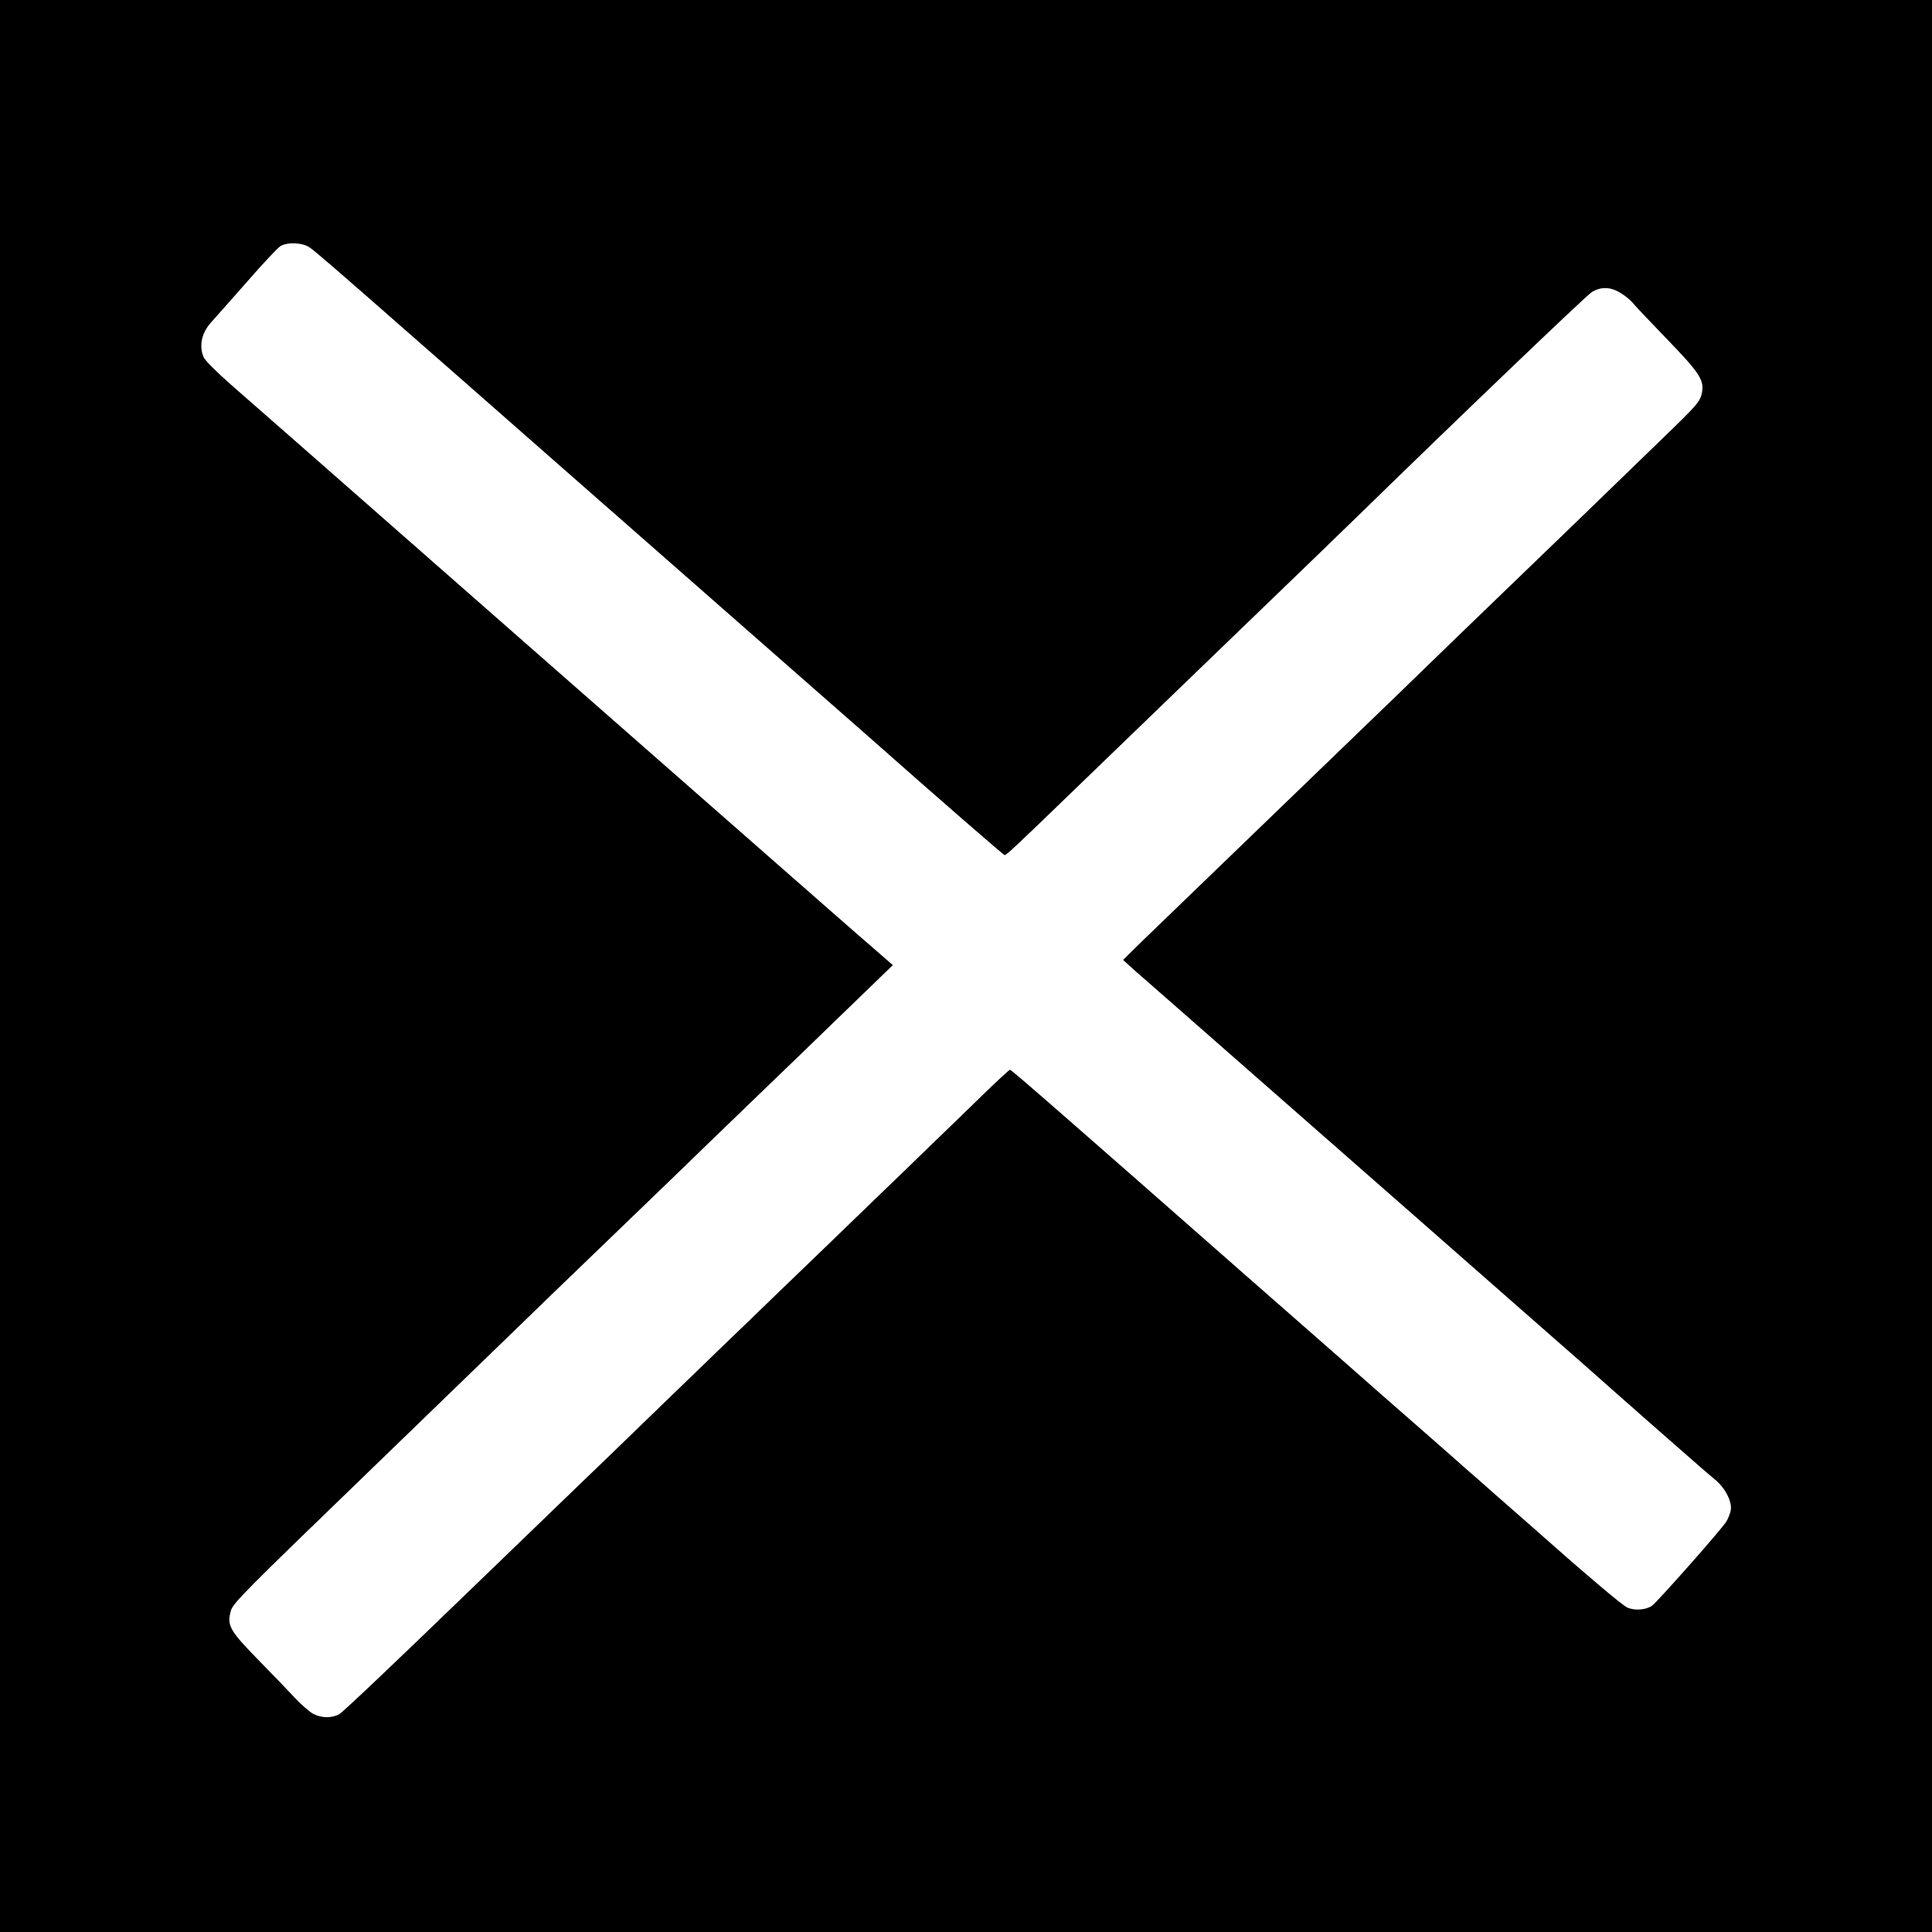
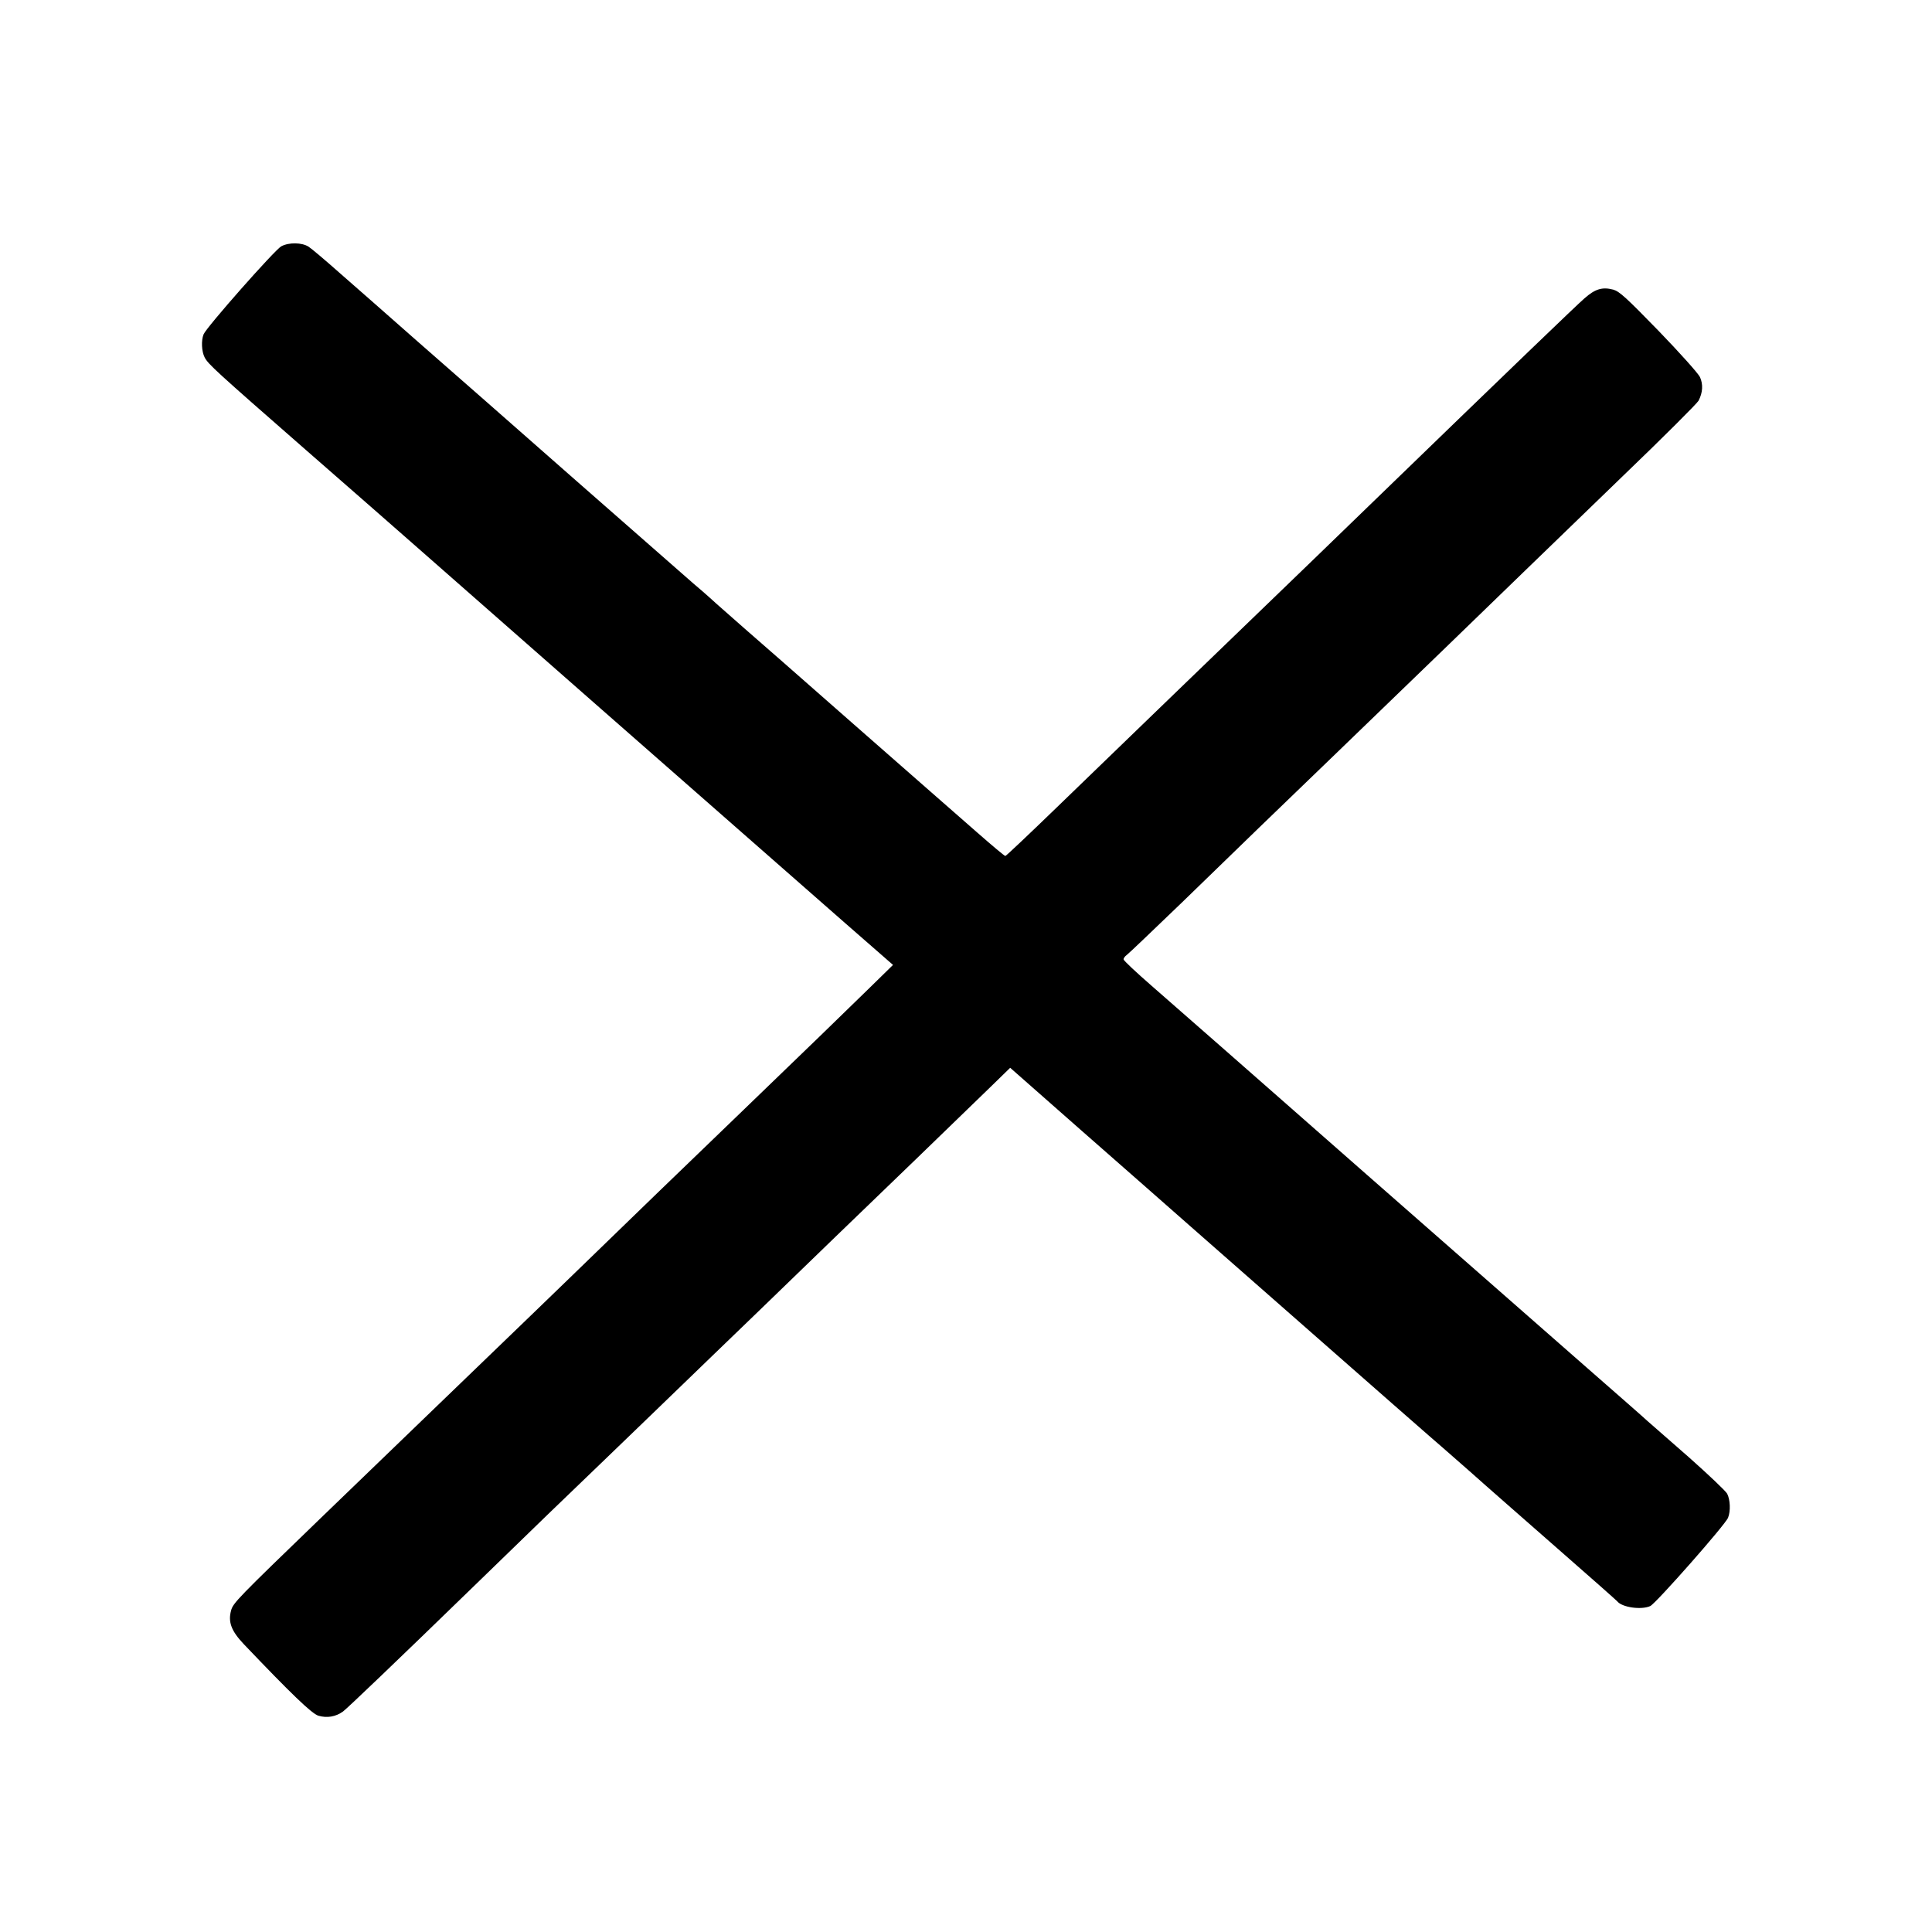
- <svg xmlns="http://www.w3.org/2000/svg" version="1.0" width="1080pt" height="1080pt" viewBox="0 0 1080 1080" preserveAspectRatio="xMidYMid meet">
-   <g transform="translate(0,1080) scale(0.1,-0.1)" fill="#000000" stroke="none">
-     <path d="M0 5400 l0 -5400 5400 0 5400 0 0 5400 0 5400 -5400 0 -5400 0 0 -5400z m1732 4016 c29 -20 149 -123 528 -456 36 -32 160 -140 275 -241 116 -102 397 -349 625 -549 544 -478 915 -803 1267 -1112 159 -139 342 -300 408 -358 424 -375 775 -680 781 -680 11 0 76 62 379 355 154 149 541 522 860 830 319 307 652 629 740 715 541 528 1272 1228 1303 1247 52 32 107 30 163 -6 25 -15 55 -40 66 -54 11 -14 96 -104 188 -199 181 -187 211 -231 200 -297 -9 -54 -23 -70 -210 -251 -93 -90 -235 -227 -315 -305 -80 -78 -280 -271 -445 -430 -308 -297 -439 -423 -725 -701 -91 -88 -424 -409 -740 -714 -316 -305 -626 -604 -689 -665 l-113 -111 73 -66 c41 -35 333 -292 649 -569 964 -846 1234 -1082 1265 -1110 17 -15 149 -131 295 -259 333 -292 391 -343 460 -405 31 -27 72 -64 91 -80 19 -17 123 -109 233 -205 109 -96 218 -191 242 -210 57 -46 98 -125 89 -173 -4 -19 -15 -48 -25 -63 -26 -43 -389 -453 -416 -471 -35 -23 -95 -27 -136 -10 -29 12 -244 195 -561 476 -18 15 -72 64 -122 107 -49 43 -95 83 -101 89 -6 5 -39 35 -74 65 -35 30 -84 73 -109 96 -25 22 -89 78 -141 124 -52 45 -124 108 -160 140 -36 31 -162 142 -280 246 -119 104 -397 349 -620 544 -1019 896 -1276 1120 -1284 1120 -4 0 -76 -66 -160 -148 -83 -81 -212 -206 -286 -277 -74 -72 -209 -203 -300 -290 -91 -88 -226 -218 -300 -290 -74 -71 -196 -189 -270 -260 -74 -72 -202 -196 -285 -275 -82 -80 -217 -210 -300 -290 -317 -307 -451 -437 -476 -460 -15 -14 -322 -311 -684 -660 -361 -349 -670 -643 -688 -652 -41 -23 -99 -23 -145 1 -20 10 -66 50 -101 87 -35 38 -128 135 -207 215 -161 165 -177 193 -153 276 11 40 79 109 748 755 405 392 797 771 871 843 74 72 272 264 440 425 168 162 368 355 445 429 77 75 268 260 425 411 157 151 353 340 435 420 83 80 192 186 243 235 l93 90 -93 81 c-90 77 -264 230 -1333 1168 -593 521 -903 792 -1220 1071 -132 116 -391 343 -575 505 -184 161 -399 350 -477 418 -84 74 -147 137 -155 156 -27 64 -10 138 44 196 13 14 99 112 193 218 93 107 180 200 194 207 42 23 123 19 163 -9z" />
-   </g>
+ <svg xmlns="http://www.w3.org/2000/svg" viewBox="0 0 1080 1080" width="32" height="32" preserveAspectRatio="xMidYMid meet" version="1.0">
+   <path fill="currentColor" transform="matrix(0.1, 0, 0, -0.1, 0, 1080)" d="M1572 9423c-37-21-418-452-434-492-14-35-11-96 6-129 20-38 58-73 561-513 248-216 522-457 610-534 393-346 1480-1300 2408-2114l269-235-139-136c-76-75-399-388-718-695s-650-627-735-710-281-272-435-421c-154-148-417-402-585-564s-433-418-590-569c-461-445-487-472-498-513-18-65 1-115 70-188 264-277 381-390 418-401 48-14 97-6 138 24 27 21 283 265 737 706 369 359 466 452 725 701 151 146 343 330 425 410 83 80 276 267 430 415 154 149 349 338 435 421 85 82 288 278 450 434 162 157 347 336 411 398l116 113 394-347c217-190 495-435 619-544s457-401 740-650 547-480 586-514c39-33 142-124 230-201 87-78 308-271 489-430 182-159 332-292 335-296 26-34 134-50 185-27 31 14 421 456 435 494 15 37 12 101-5 134-8 15-104 106-212 202-109 95-214 187-233 204-19 18-172 152-340 299-1133 994-1600 1403-1675 1470-110 97-584 513-757 664-86 75-157 141-157 148-1 6 8 18 18 25 11 8 149 140 308 293 361 351 497 482 853 825 407 393 902 871 1065 1030 77 74 324 313 548 530 225 216 414 405 422 420 24 46 26 92 8 132-10 21-114 137-231 258-181 186-219 221-254 231-61 16-101 4-161-49-49-43-381-362-1202-1157-170-165-440-426-600-580-296-285-638-616-1144-1105-156-151-287-275-291-275-5 0-75 59-156 130-82 72-392 343-689 604s-571 502-610 535c-38 33-110 97-160 141-49 45-108 96-131 115-22 19-315 276-650 570-335 295-737 648-894 785-156 138-350 308-430 378-80 71-158 137-175 148-38 24-110 25-153 2z" />
</svg>
